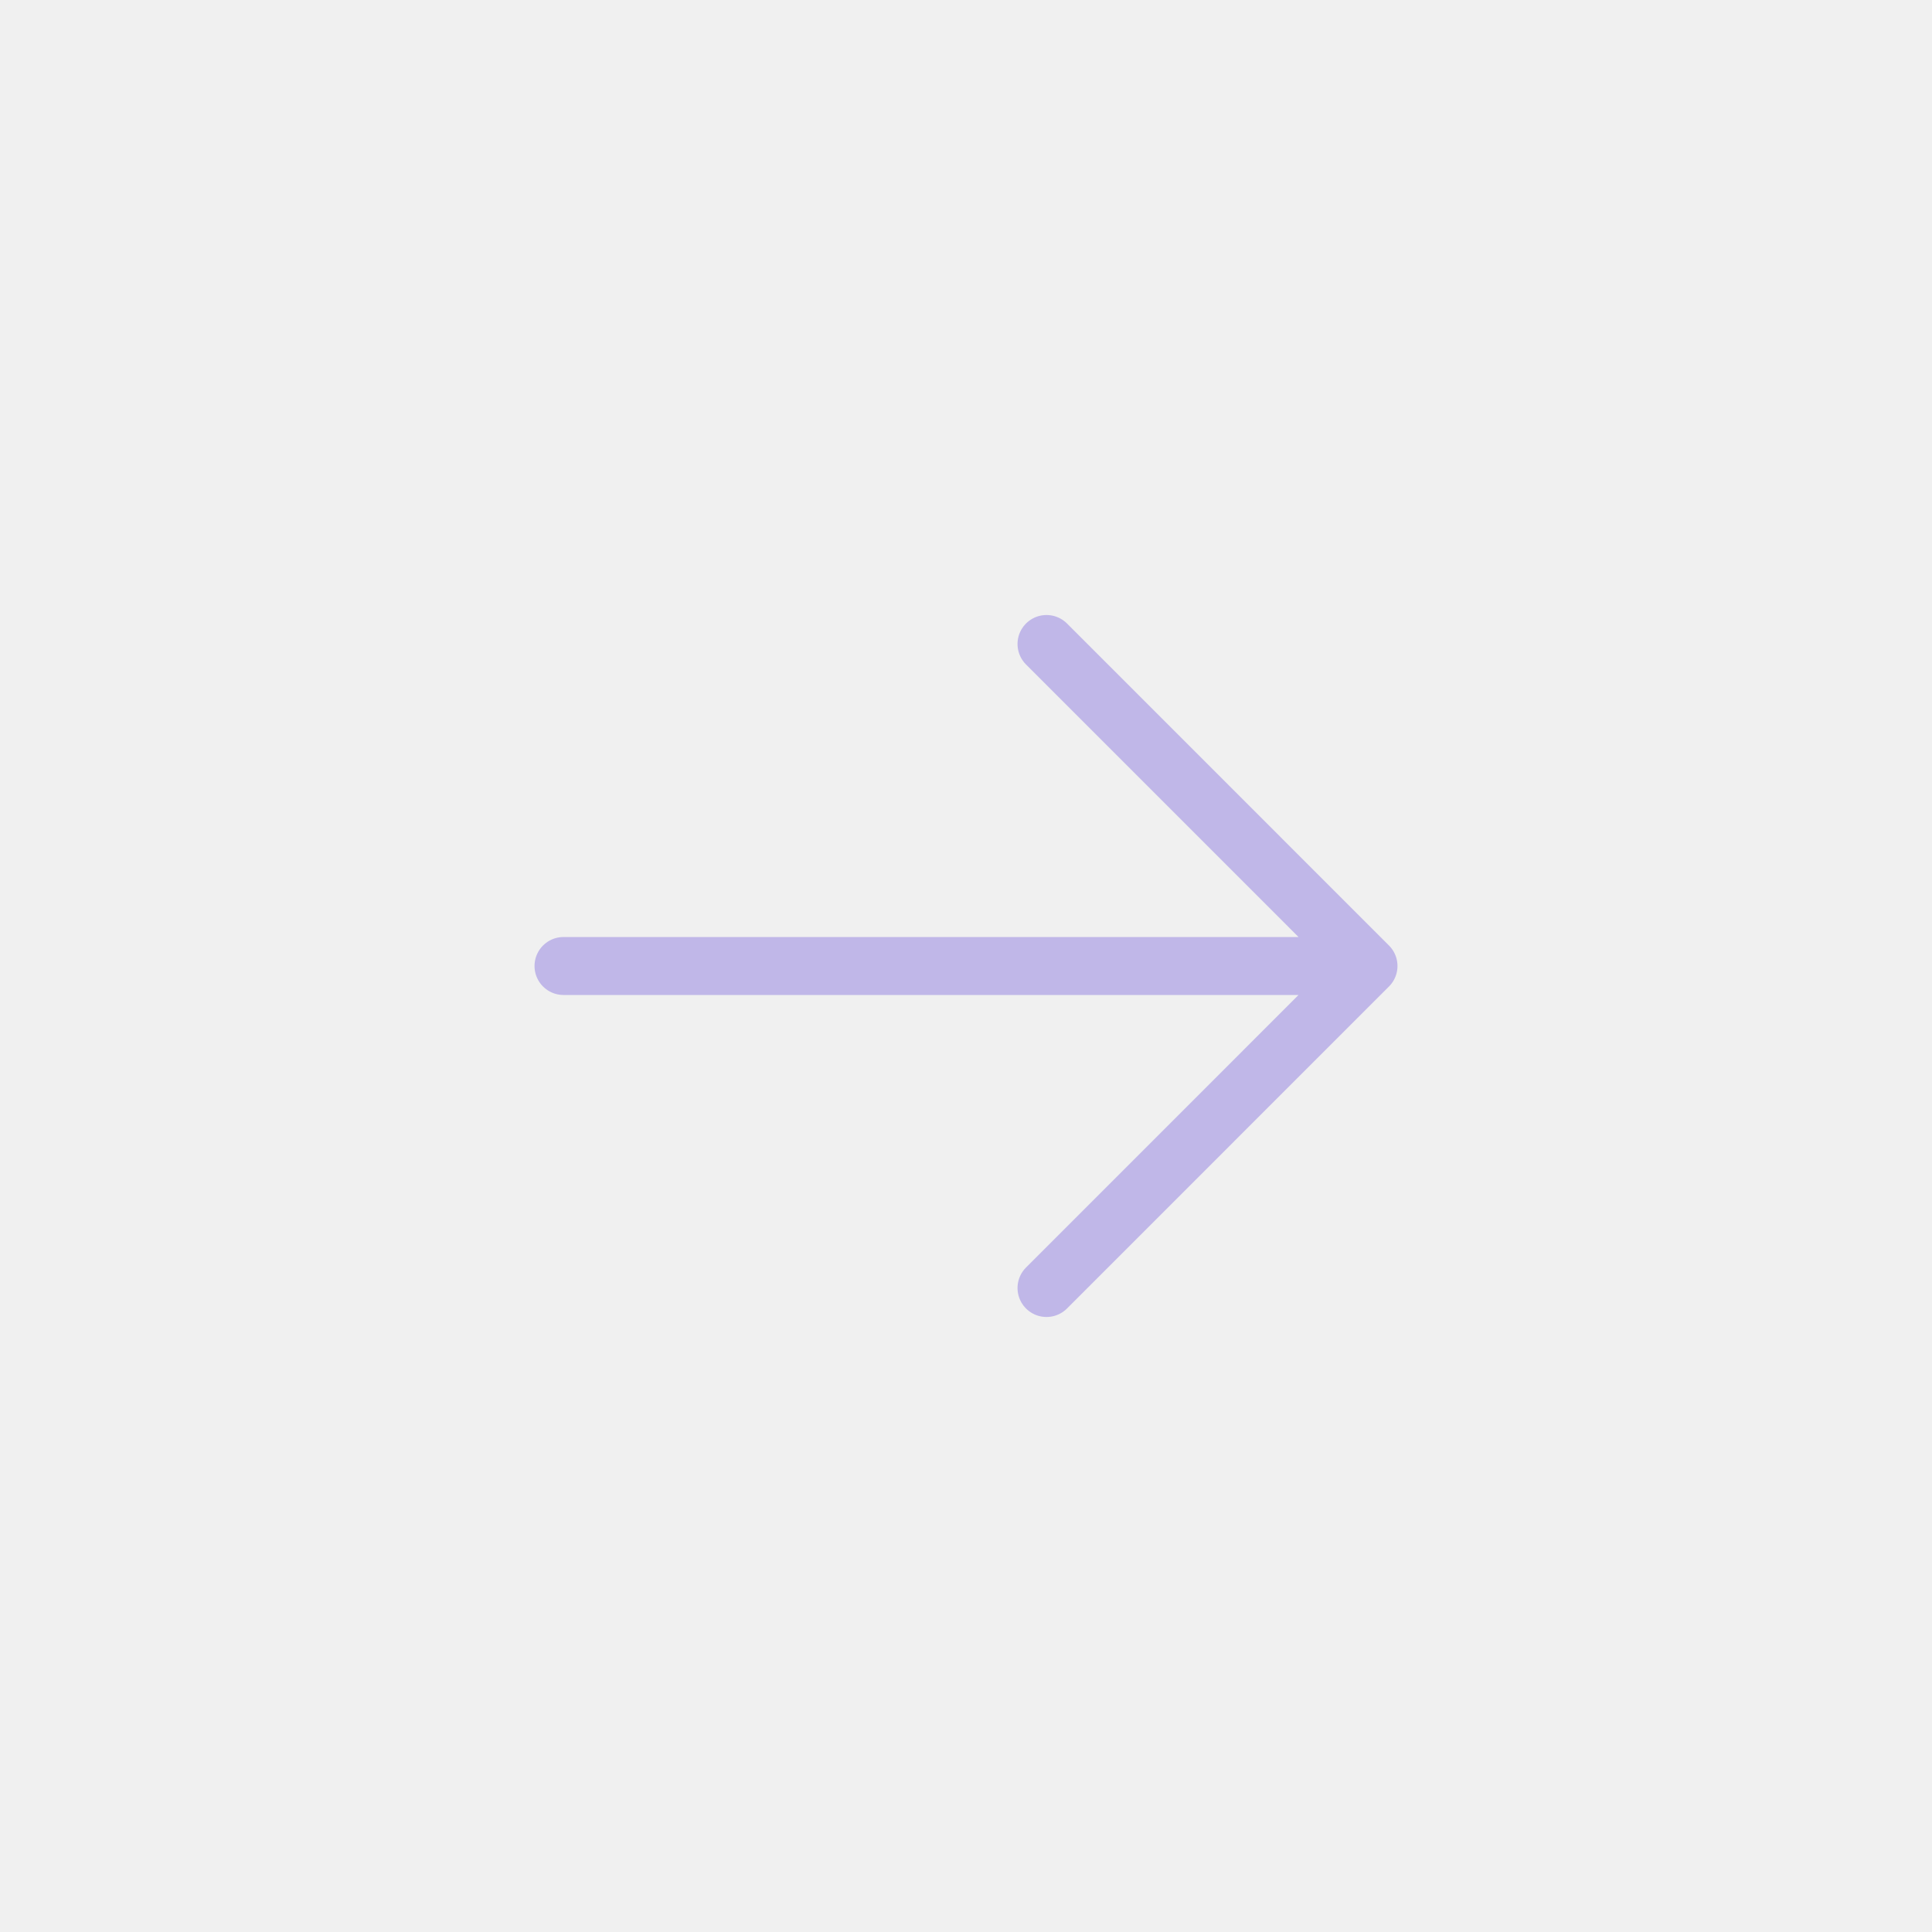
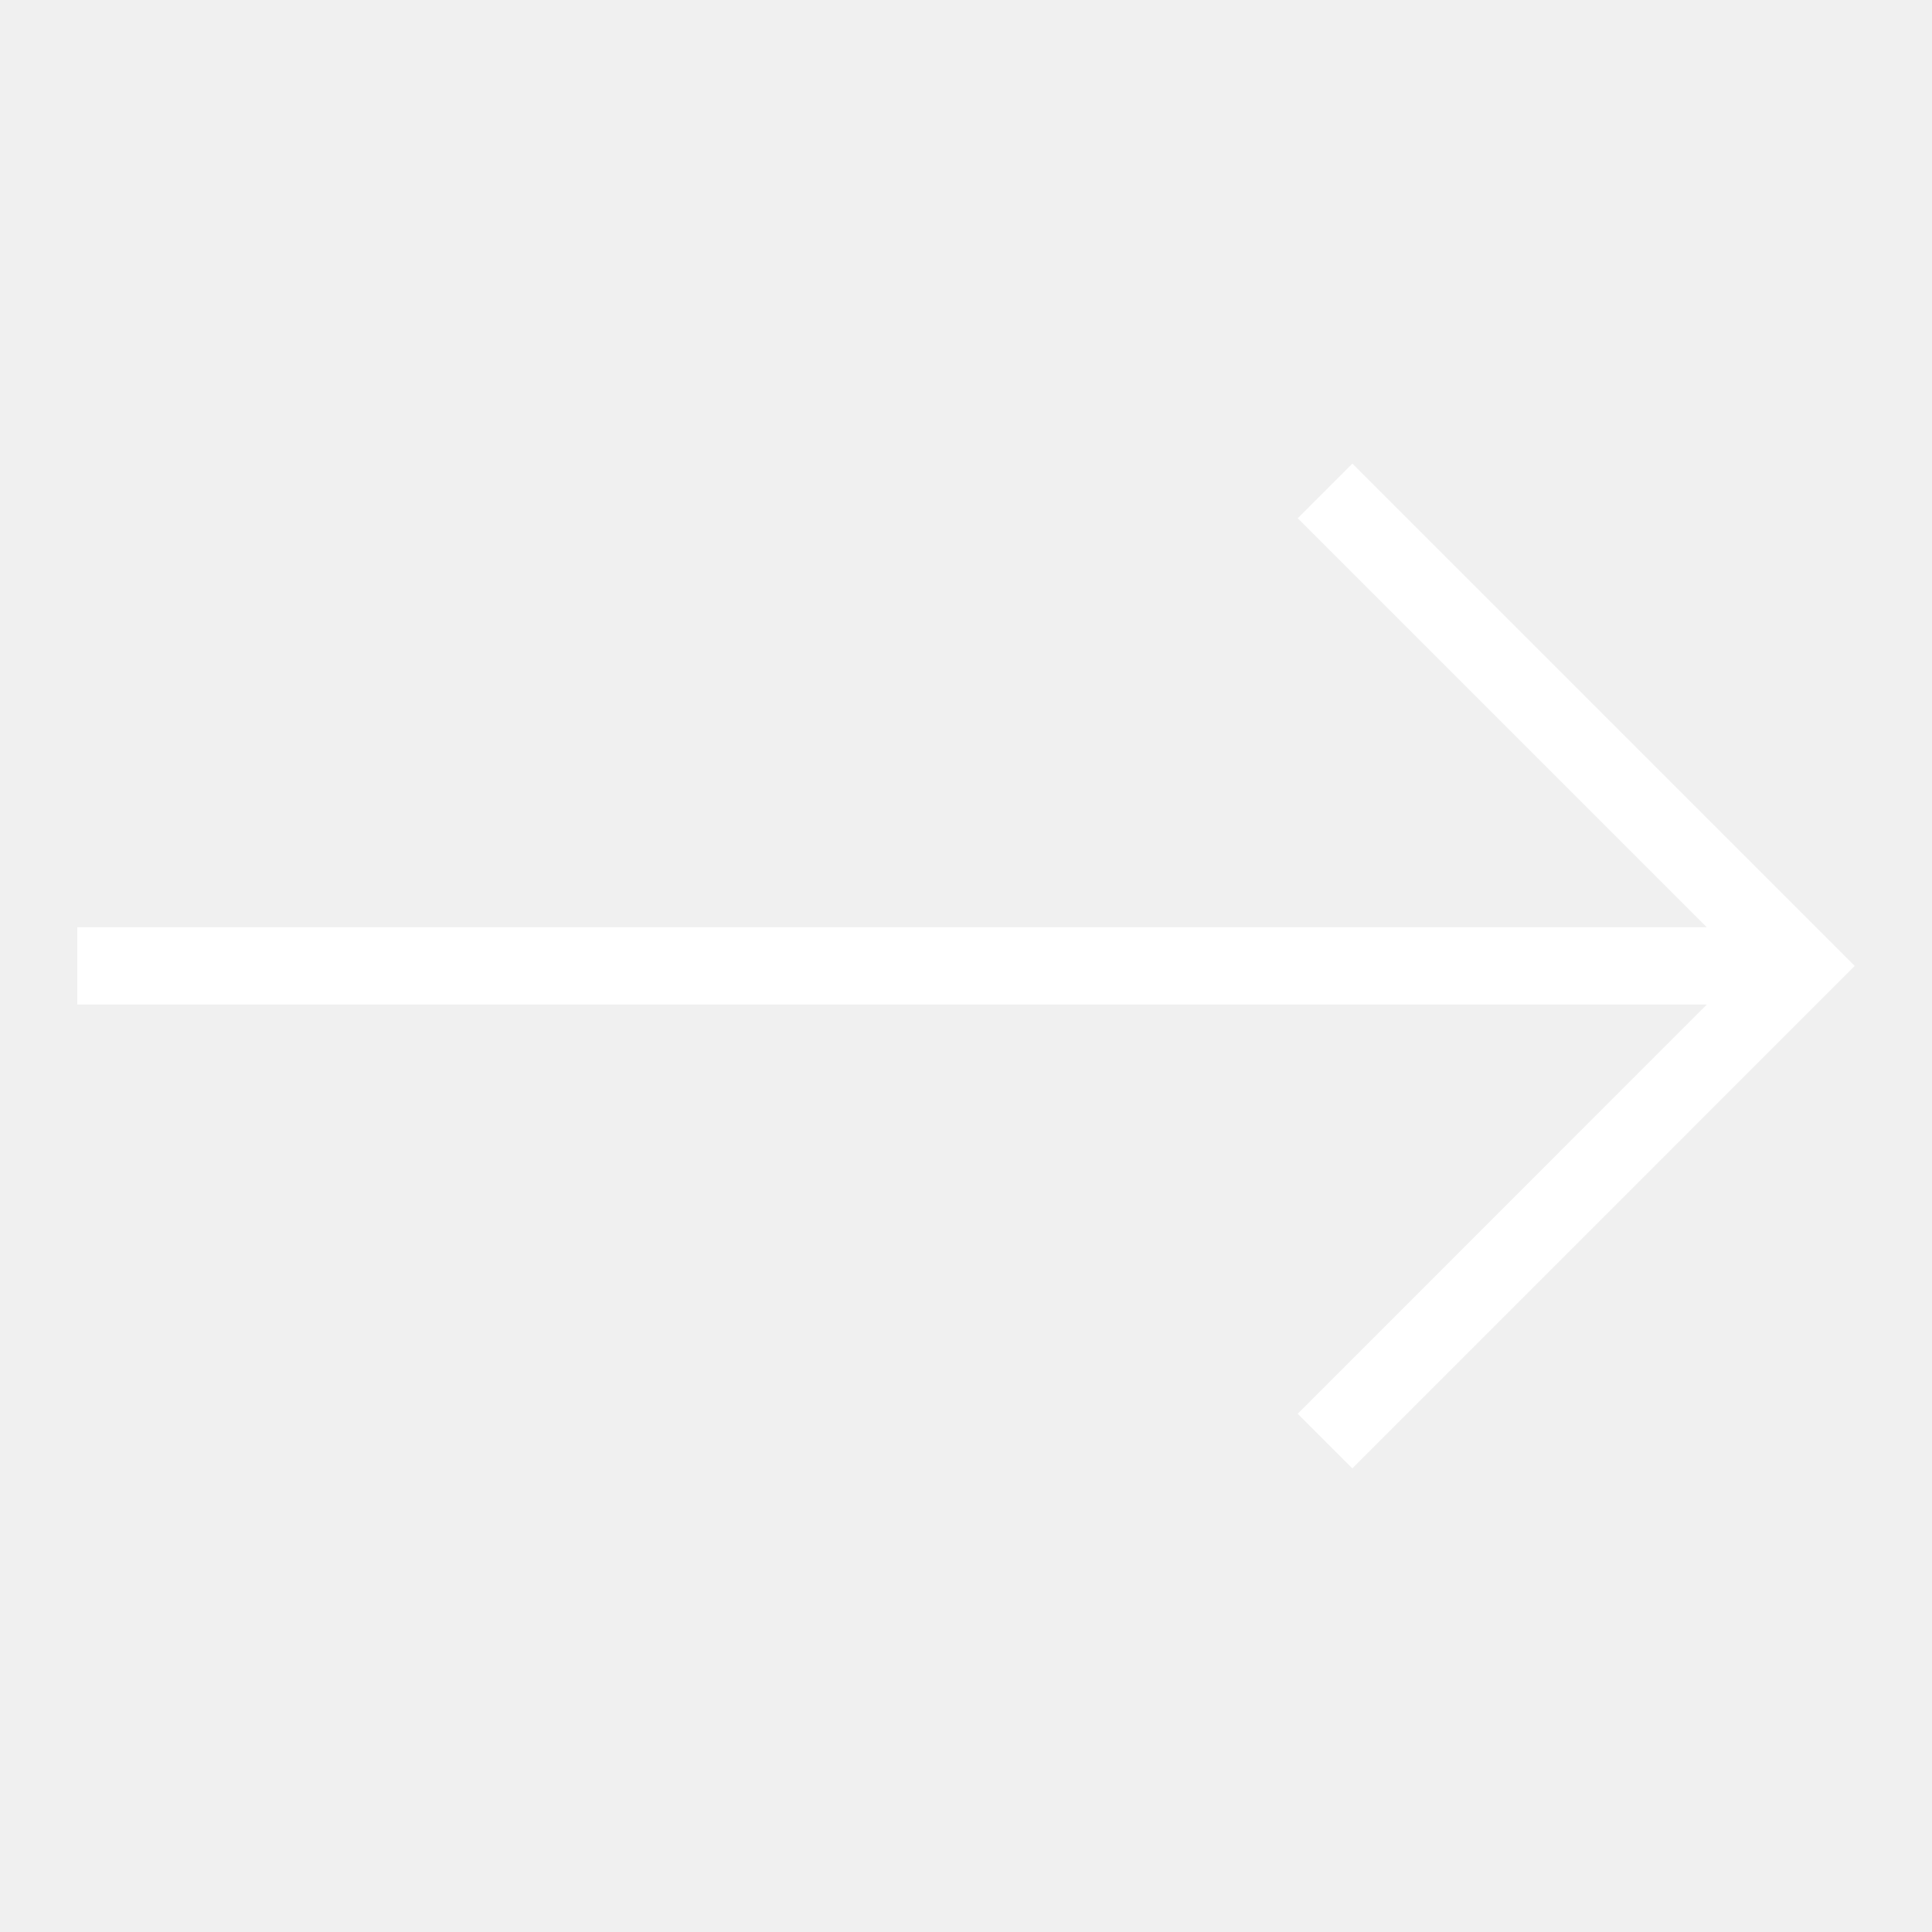
- <svg xmlns="http://www.w3.org/2000/svg" width="100" height="100" viewBox="0 0 100 100" fill="none">
-   <g id="outline / arrow-small-right">
-     <path id="shape" d="M70.833 50L29.167 50M70.833 50L54.167 66.667M70.833 50L54.167 33.333" stroke="#C0B7E8" stroke-width="3" stroke-linecap="round" stroke-linejoin="round" />
+ <svg xmlns="http://www.w3.org/2000/svg" width="60" height="60" viewBox="0 0 25 25">
+   <g id="Right-2" data-name="Right">
+     <polygon points="17.5 5.999 16.793 6.706 22.086 11.999 1 11.999 1 12.999 22.086 12.999 16.792 18.294 17.499 19.001 24 12.499 17.5 5.999" style="fill:#fff" />
  </g>
</svg>
